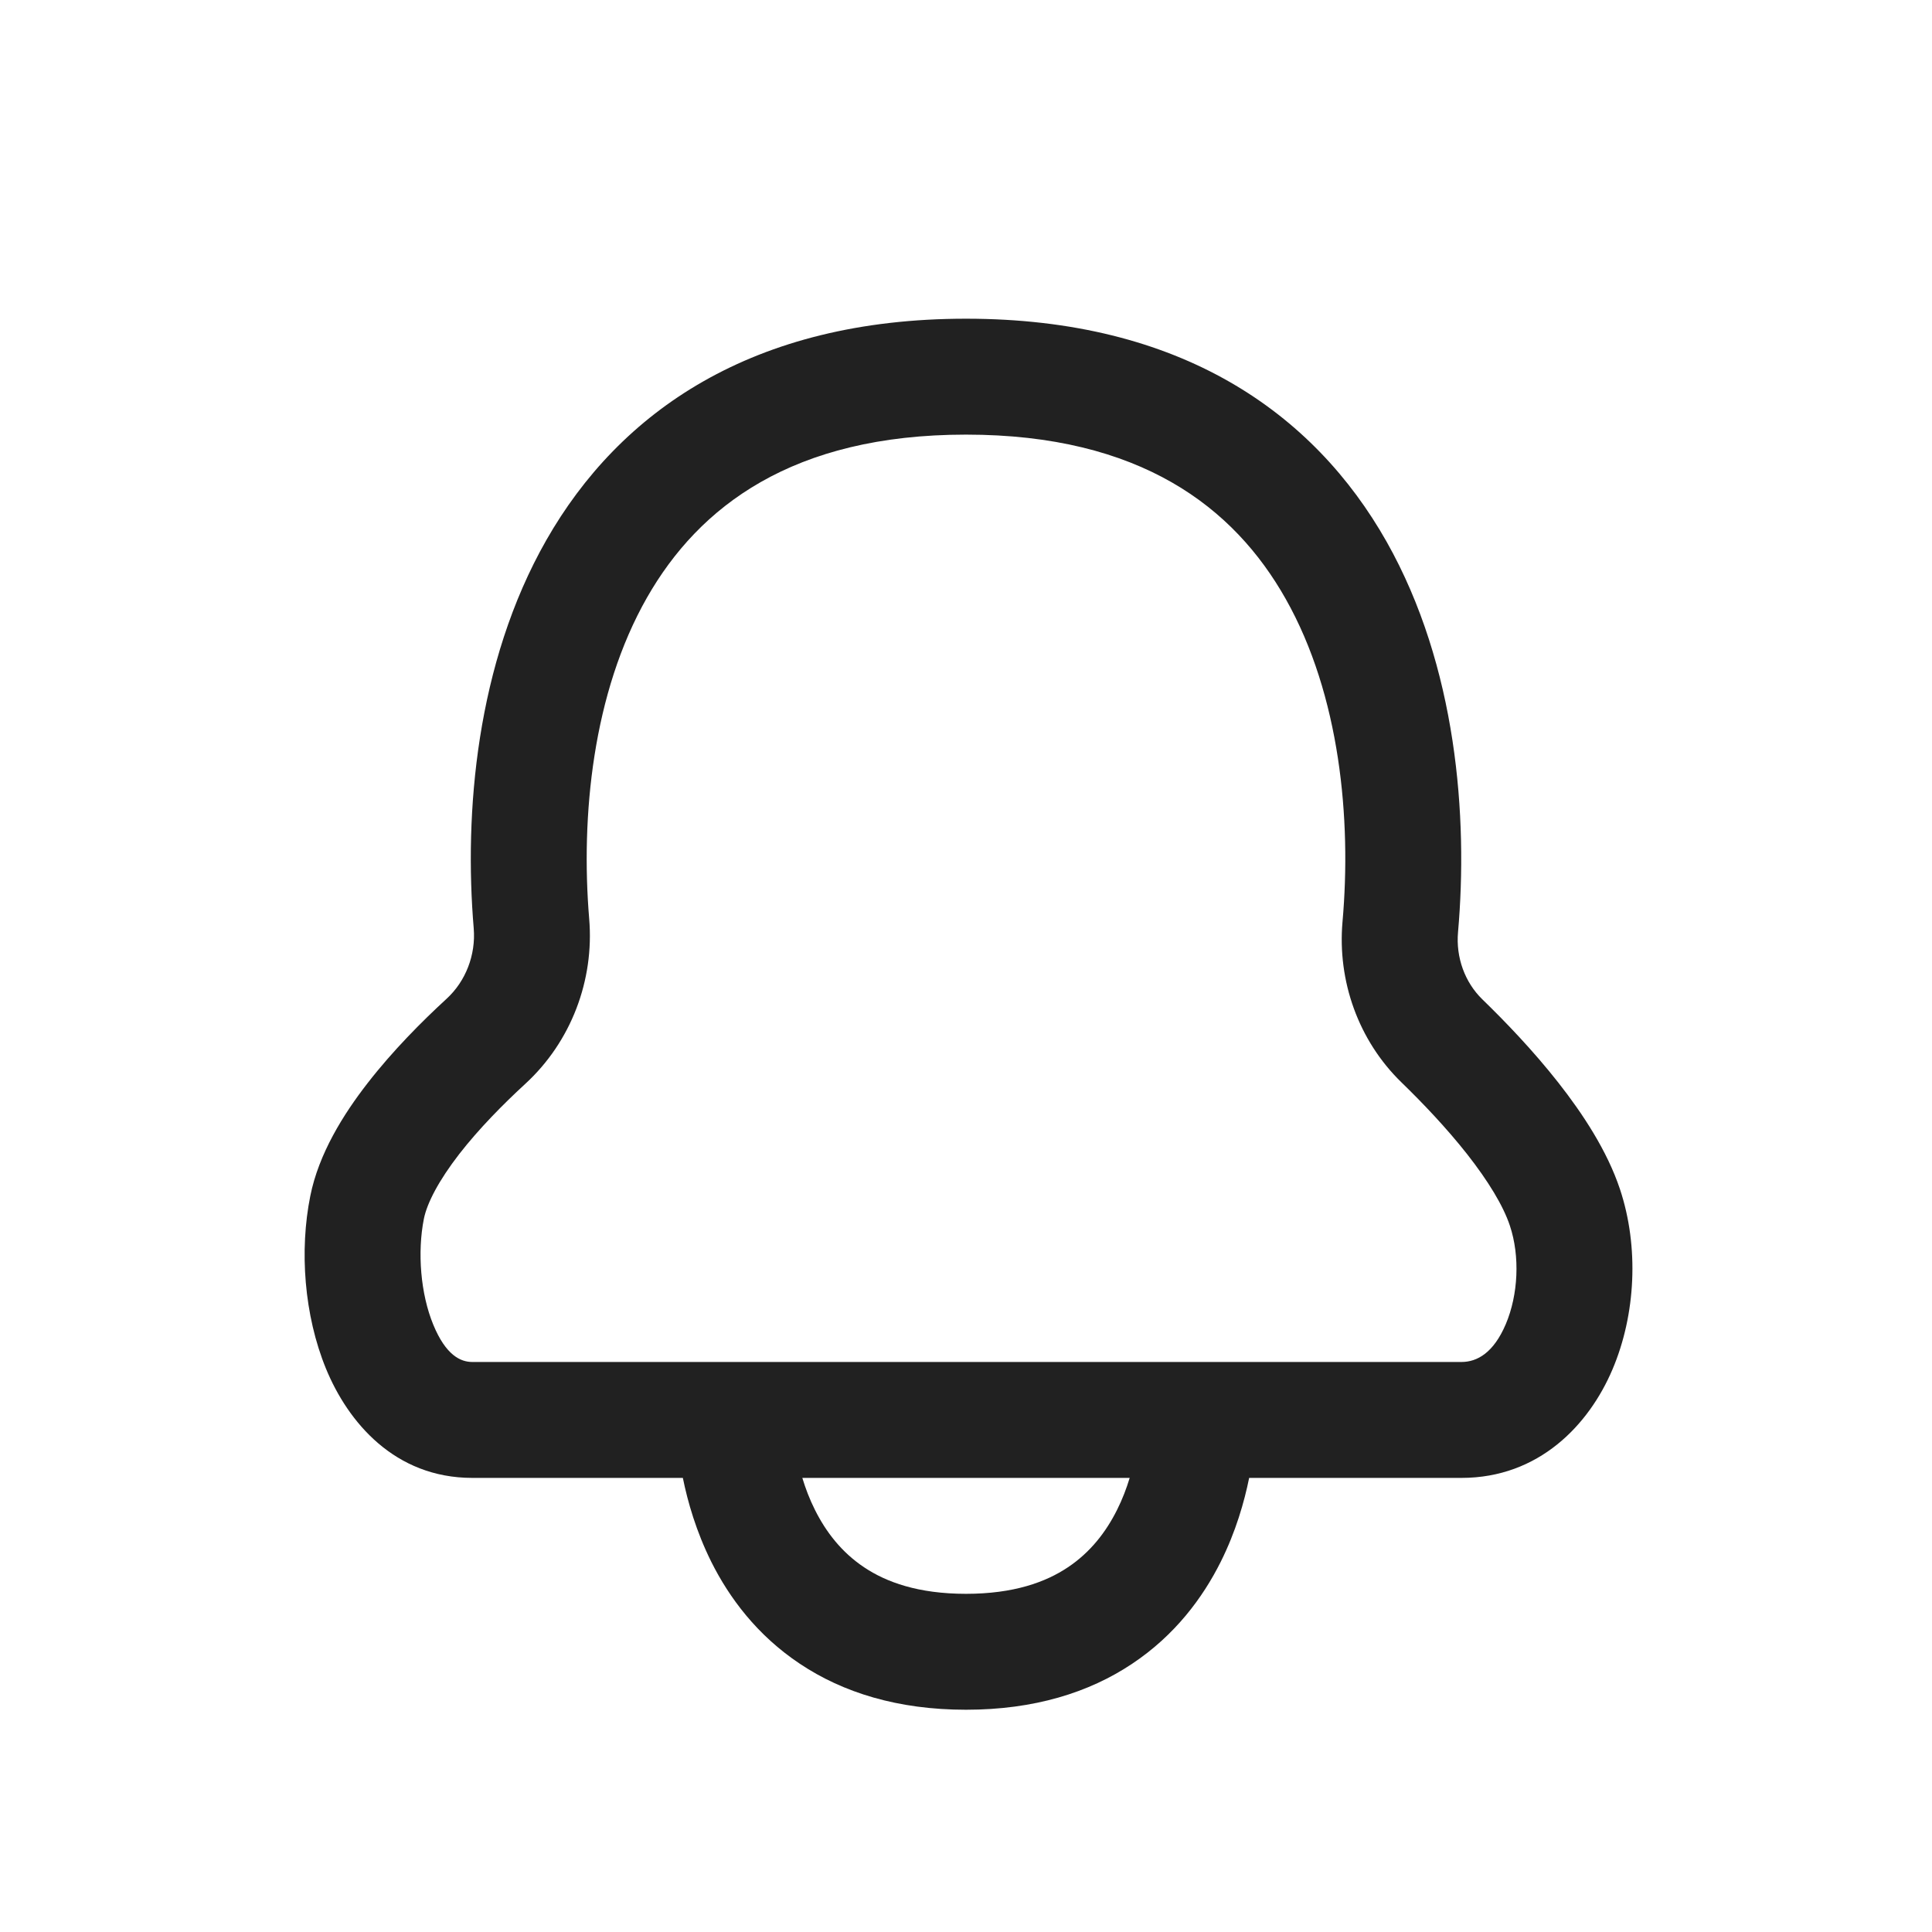
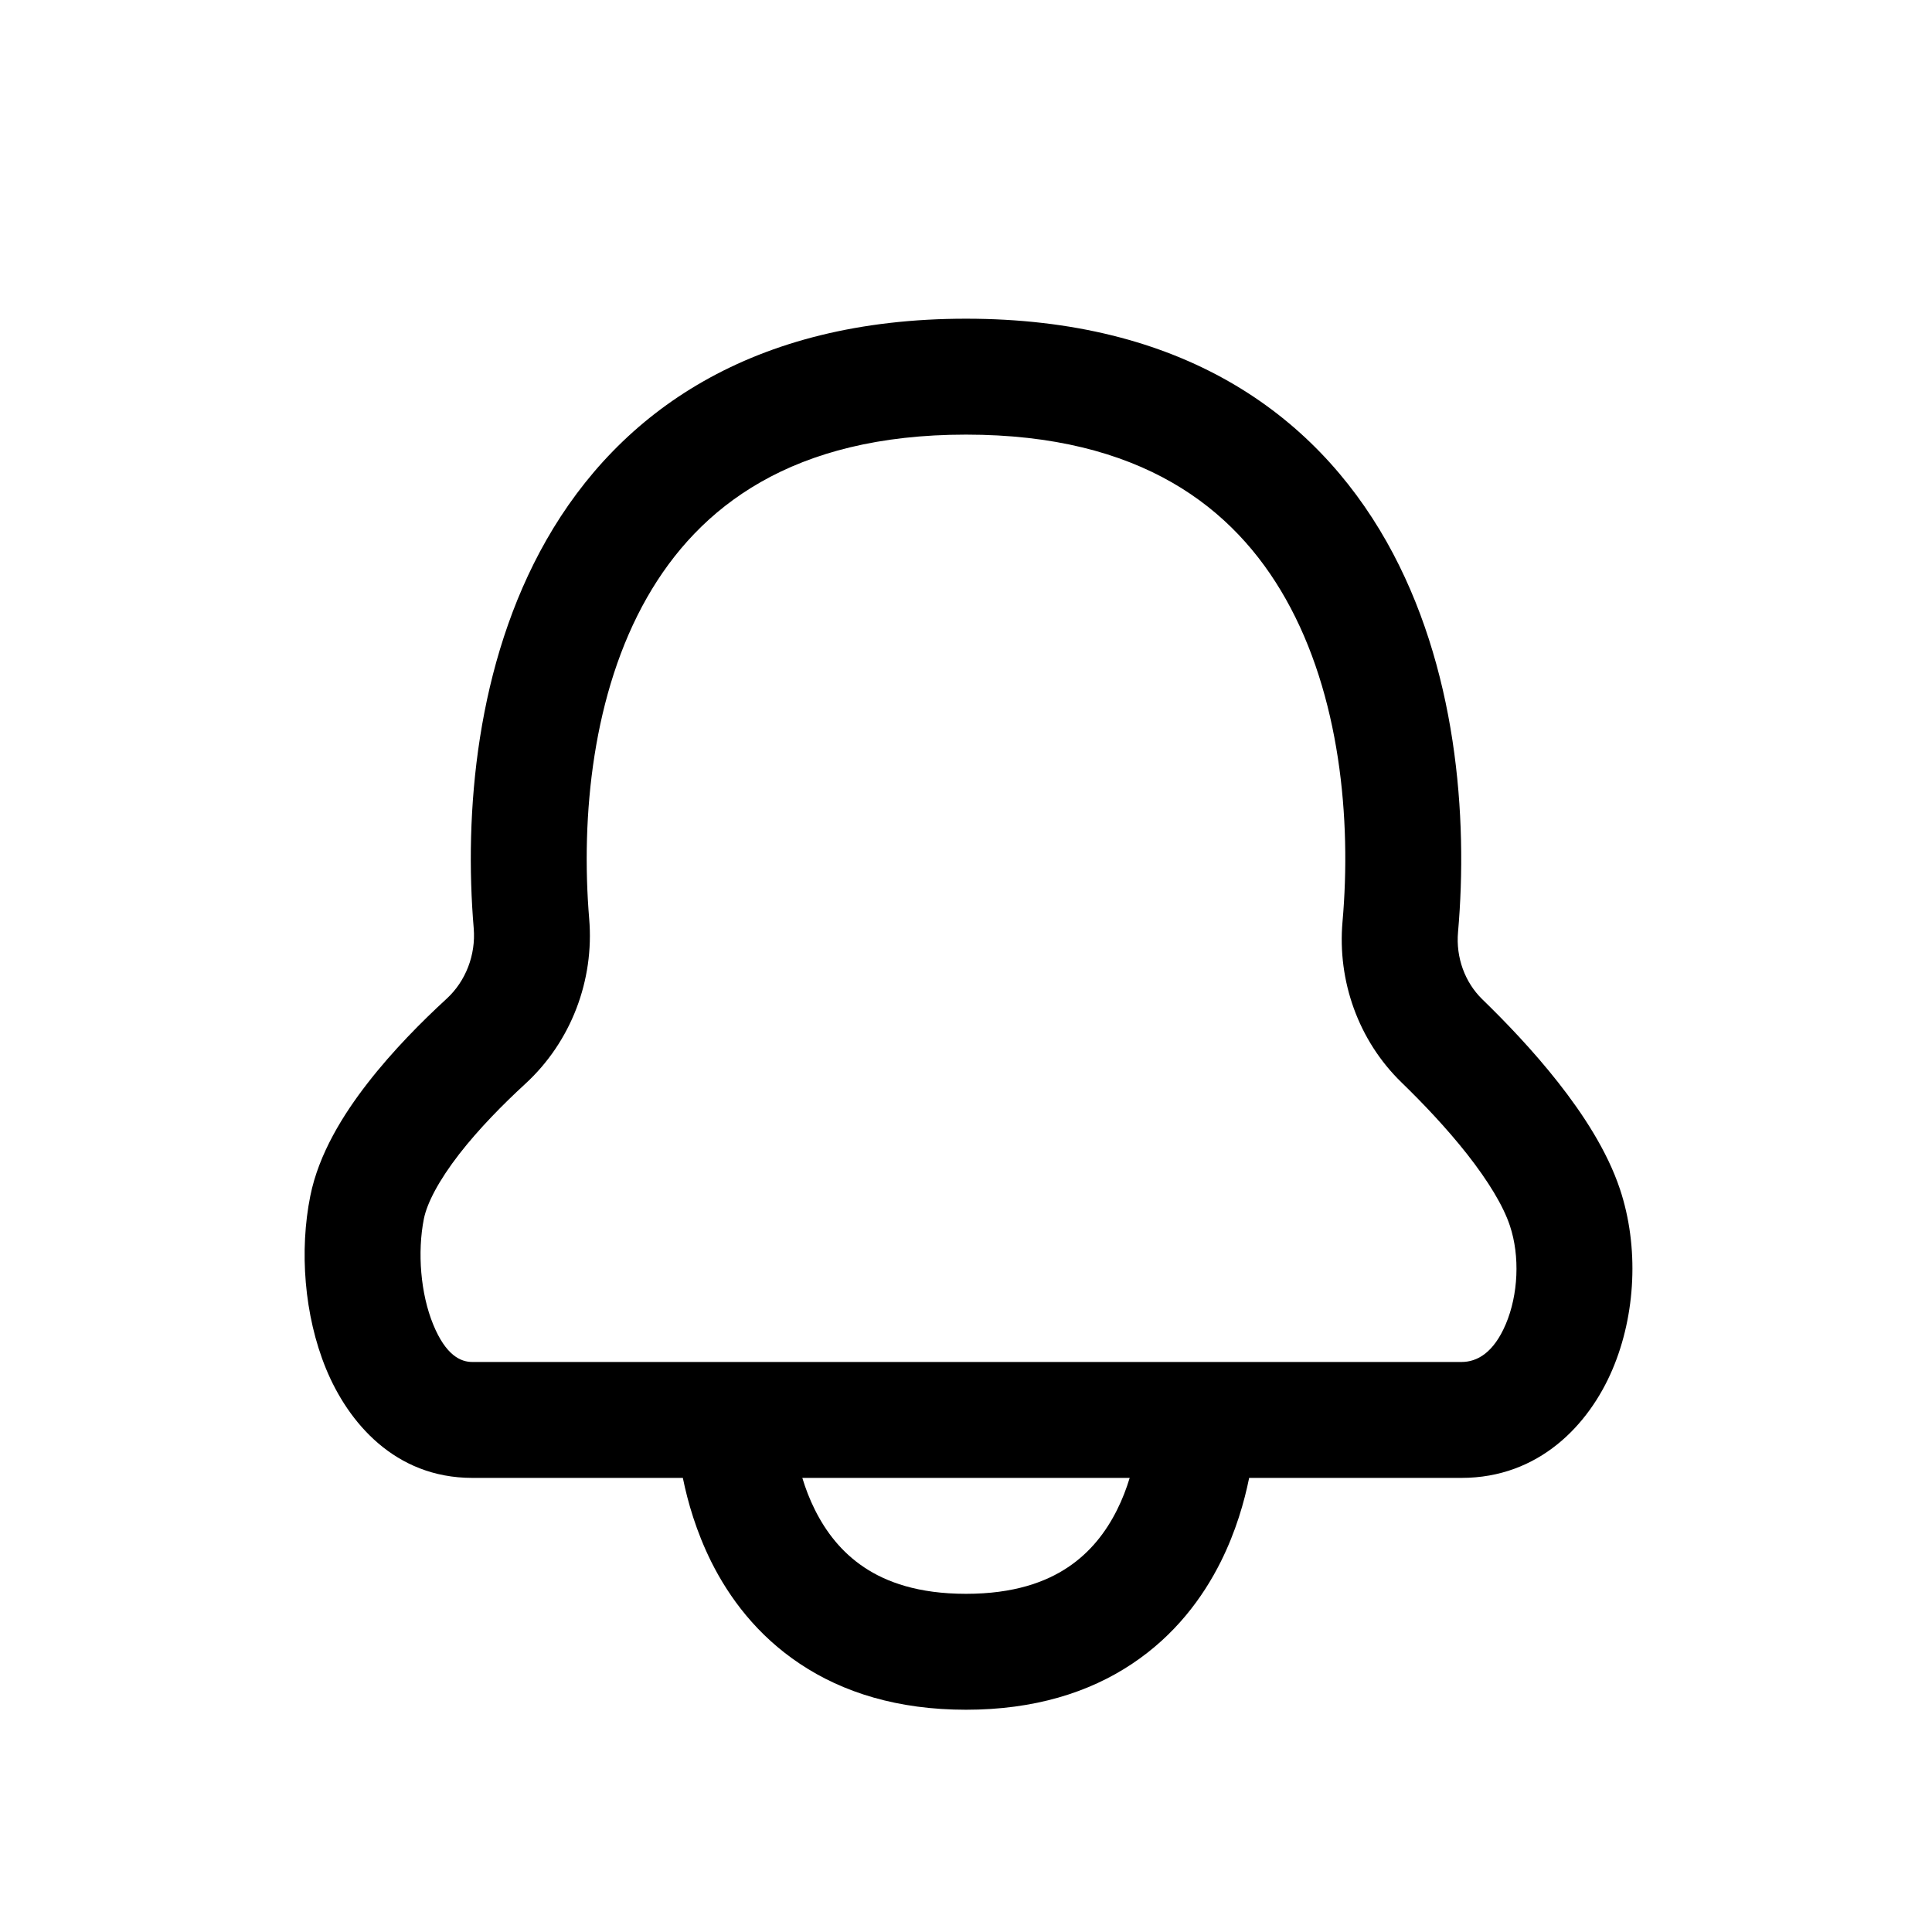
- <svg xmlns="http://www.w3.org/2000/svg" width="25" height="25" viewBox="0 0 25 25" fill="none">
-   <path fill-rule="evenodd" clip-rule="evenodd" d="M7.624 11.889C7.514 10.564 7.668 8.967 8.373 7.731C9.044 6.556 10.254 5.624 12.5 5.624C14.757 5.624 15.969 6.565 16.637 7.75C17.341 8.996 17.489 10.604 17.372 11.928C17.305 12.69 17.575 13.463 18.137 14.008C18.408 14.271 18.717 14.595 18.984 14.934C19.258 15.283 19.453 15.604 19.538 15.861C19.67 16.255 19.646 16.754 19.485 17.134C19.327 17.506 19.114 17.624 18.911 17.624H16.25H8.75H6.112C5.961 17.624 5.77 17.539 5.606 17.14C5.442 16.741 5.399 16.205 5.485 15.771C5.527 15.565 5.677 15.277 5.942 14.934C6.198 14.605 6.511 14.288 6.795 14.027C7.391 13.481 7.691 12.683 7.624 11.889ZM8.836 19.124H6.112C5.106 19.124 4.502 18.401 4.218 17.71C3.934 17.017 3.874 16.178 4.015 15.477C4.124 14.93 4.442 14.42 4.758 14.014C5.083 13.595 5.463 13.214 5.78 12.923C6.026 12.697 6.158 12.357 6.13 12.014C6.005 10.529 6.158 8.588 7.07 6.988C8.018 5.327 9.736 4.124 12.5 4.124C15.278 4.124 17 5.34 17.944 7.012C18.853 8.624 18.997 10.575 18.867 12.06C18.837 12.391 18.957 12.713 19.181 12.931C19.48 13.221 19.84 13.596 20.163 14.007C20.479 14.409 20.796 14.889 20.962 15.387C21.211 16.135 21.167 17.011 20.865 17.721C20.56 18.439 19.913 19.124 18.911 19.124H16.164C16.101 19.434 15.992 19.818 15.796 20.21C15.564 20.674 15.204 21.16 14.65 21.529C14.092 21.902 13.381 22.124 12.5 22.124C11.619 22.124 10.908 21.902 10.35 21.529C9.796 21.16 9.436 20.674 9.204 20.21C9.009 19.818 8.899 19.434 8.836 19.124ZM10.382 19.124C10.423 19.259 10.476 19.4 10.546 19.539C10.689 19.825 10.892 20.088 11.182 20.281C11.467 20.472 11.881 20.624 12.5 20.624C13.119 20.624 13.533 20.472 13.818 20.281C14.108 20.088 14.311 19.825 14.454 19.539C14.524 19.4 14.577 19.259 14.618 19.124H10.382Z" fill="#212121" />
+ <svg xmlns="http://www.w3.org/2000/svg" width="25" height="25" viewBox="0 0 25 25" fill="currentColor">
+   <path fill-rule="evenodd" clip-rule="evenodd" d="M7.624 11.889C7.514 10.564 7.668 8.967 8.373 7.731C9.044 6.556 10.254 5.624 12.5 5.624C14.757 5.624 15.969 6.565 16.637 7.75C17.341 8.996 17.489 10.604 17.372 11.928C17.305 12.69 17.575 13.463 18.137 14.008C18.408 14.271 18.717 14.595 18.984 14.934C19.258 15.283 19.453 15.604 19.538 15.861C19.67 16.255 19.646 16.754 19.485 17.134C19.327 17.506 19.114 17.624 18.911 17.624H16.25H8.75H6.112C5.961 17.624 5.77 17.539 5.606 17.14C5.442 16.741 5.399 16.205 5.485 15.771C5.527 15.565 5.677 15.277 5.942 14.934C6.198 14.605 6.511 14.288 6.795 14.027C7.391 13.481 7.691 12.683 7.624 11.889ZM8.836 19.124H6.112C5.106 19.124 4.502 18.401 4.218 17.71C3.934 17.017 3.874 16.178 4.015 15.477C4.124 14.93 4.442 14.42 4.758 14.014C5.083 13.595 5.463 13.214 5.78 12.923C6.026 12.697 6.158 12.357 6.13 12.014C6.005 10.529 6.158 8.588 7.07 6.988C8.018 5.327 9.736 4.124 12.5 4.124C15.278 4.124 17 5.34 17.944 7.012C18.853 8.624 18.997 10.575 18.867 12.06C18.837 12.391 18.957 12.713 19.181 12.931C19.48 13.221 19.84 13.596 20.163 14.007C20.479 14.409 20.796 14.889 20.962 15.387C21.211 16.135 21.167 17.011 20.865 17.721C20.56 18.439 19.913 19.124 18.911 19.124H16.164C16.101 19.434 15.992 19.818 15.796 20.21C15.564 20.674 15.204 21.16 14.65 21.529C14.092 21.902 13.381 22.124 12.5 22.124C11.619 22.124 10.908 21.902 10.35 21.529C9.796 21.16 9.436 20.674 9.204 20.21C9.009 19.818 8.899 19.434 8.836 19.124ZM10.382 19.124C10.423 19.259 10.476 19.4 10.546 19.539C10.689 19.825 10.892 20.088 11.182 20.281C11.467 20.472 11.881 20.624 12.5 20.624C13.119 20.624 13.533 20.472 13.818 20.281C14.108 20.088 14.311 19.825 14.454 19.539C14.524 19.4 14.577 19.259 14.618 19.124H10.382Z" />
</svg>
